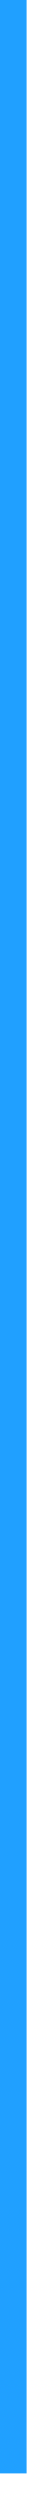
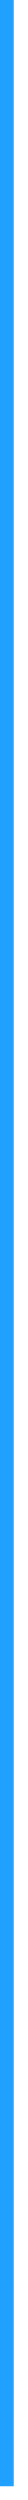
- <svg xmlns="http://www.w3.org/2000/svg" version="1.1" width="2px" height="94px">
-   <g transform="matrix(1 0 0 1 -86 -188 )">
-     <path d="M 86.5 188  L 86.5 281  " stroke-width="1" stroke="#20a0ff" fill="none" />
+ <svg xmlns="http://www.w3.org/2000/svg" version="1.1" width="2px" height="182px">
+   <g transform="matrix(1 0 0 1 -376 -99 )">
+     <path d="M 376.5 99  L 376.5 280  " stroke-width="1" stroke="#20a0ff" fill="none" />
  </g>
</svg>
